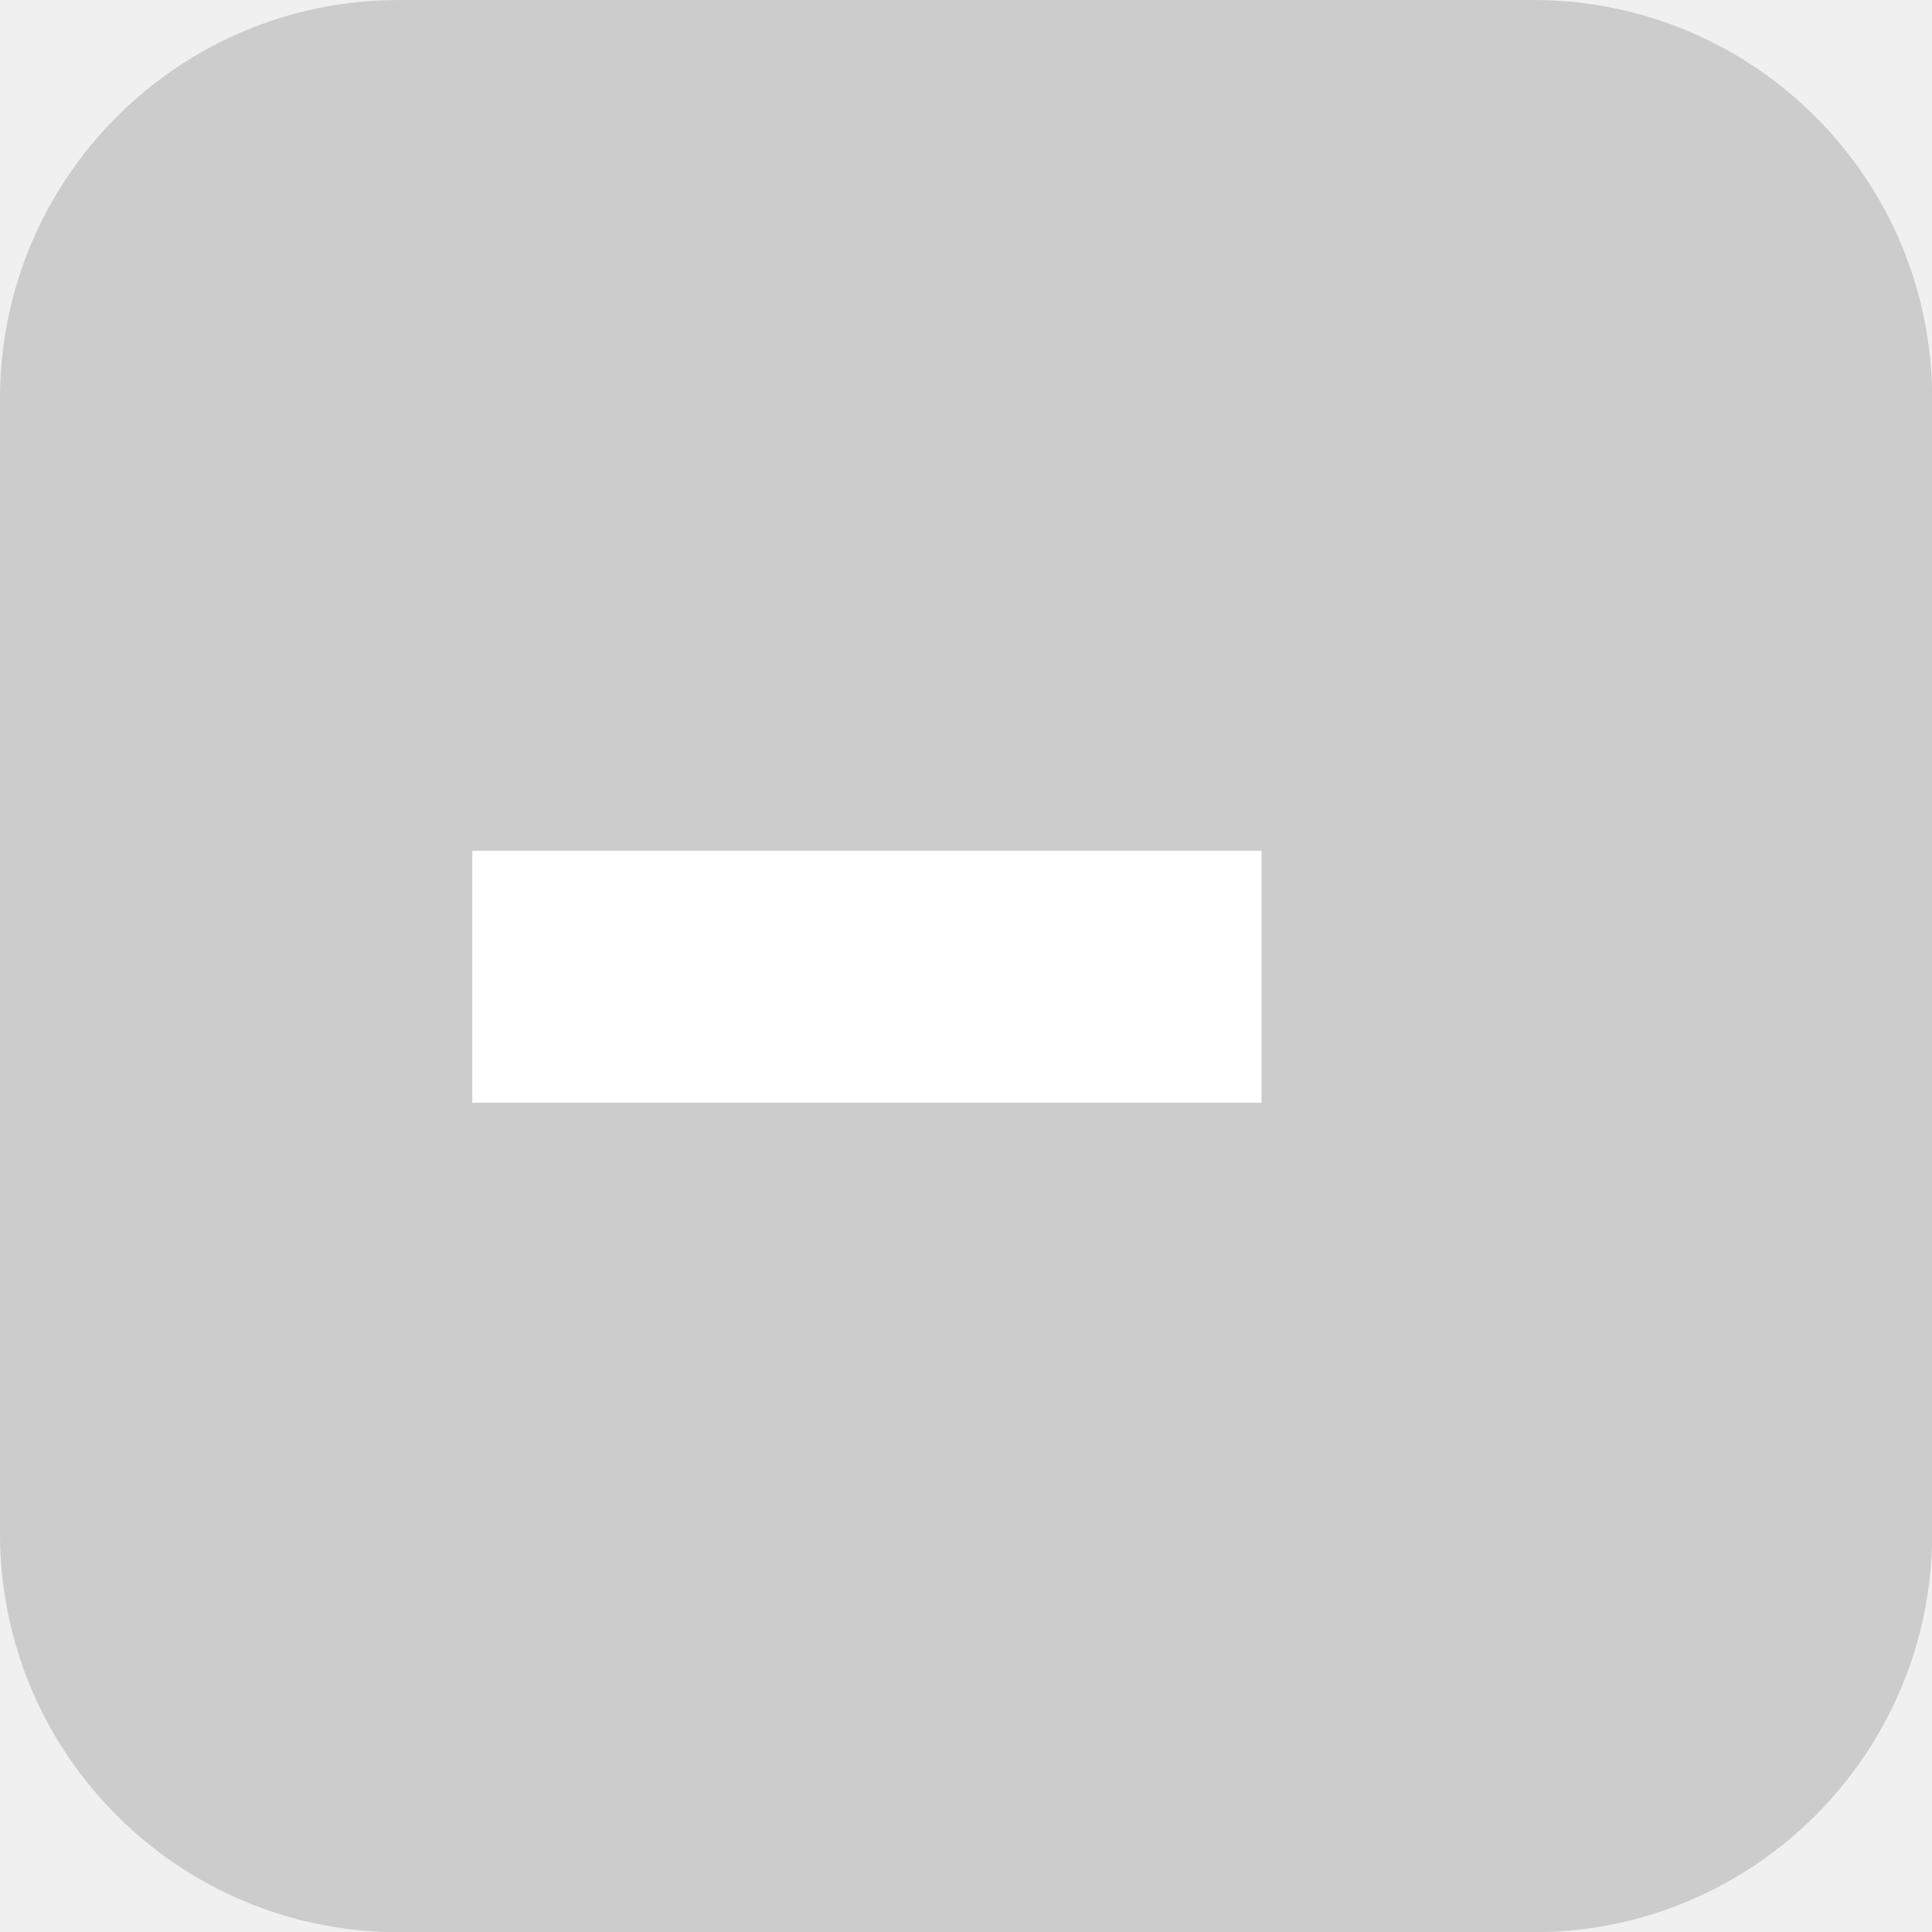
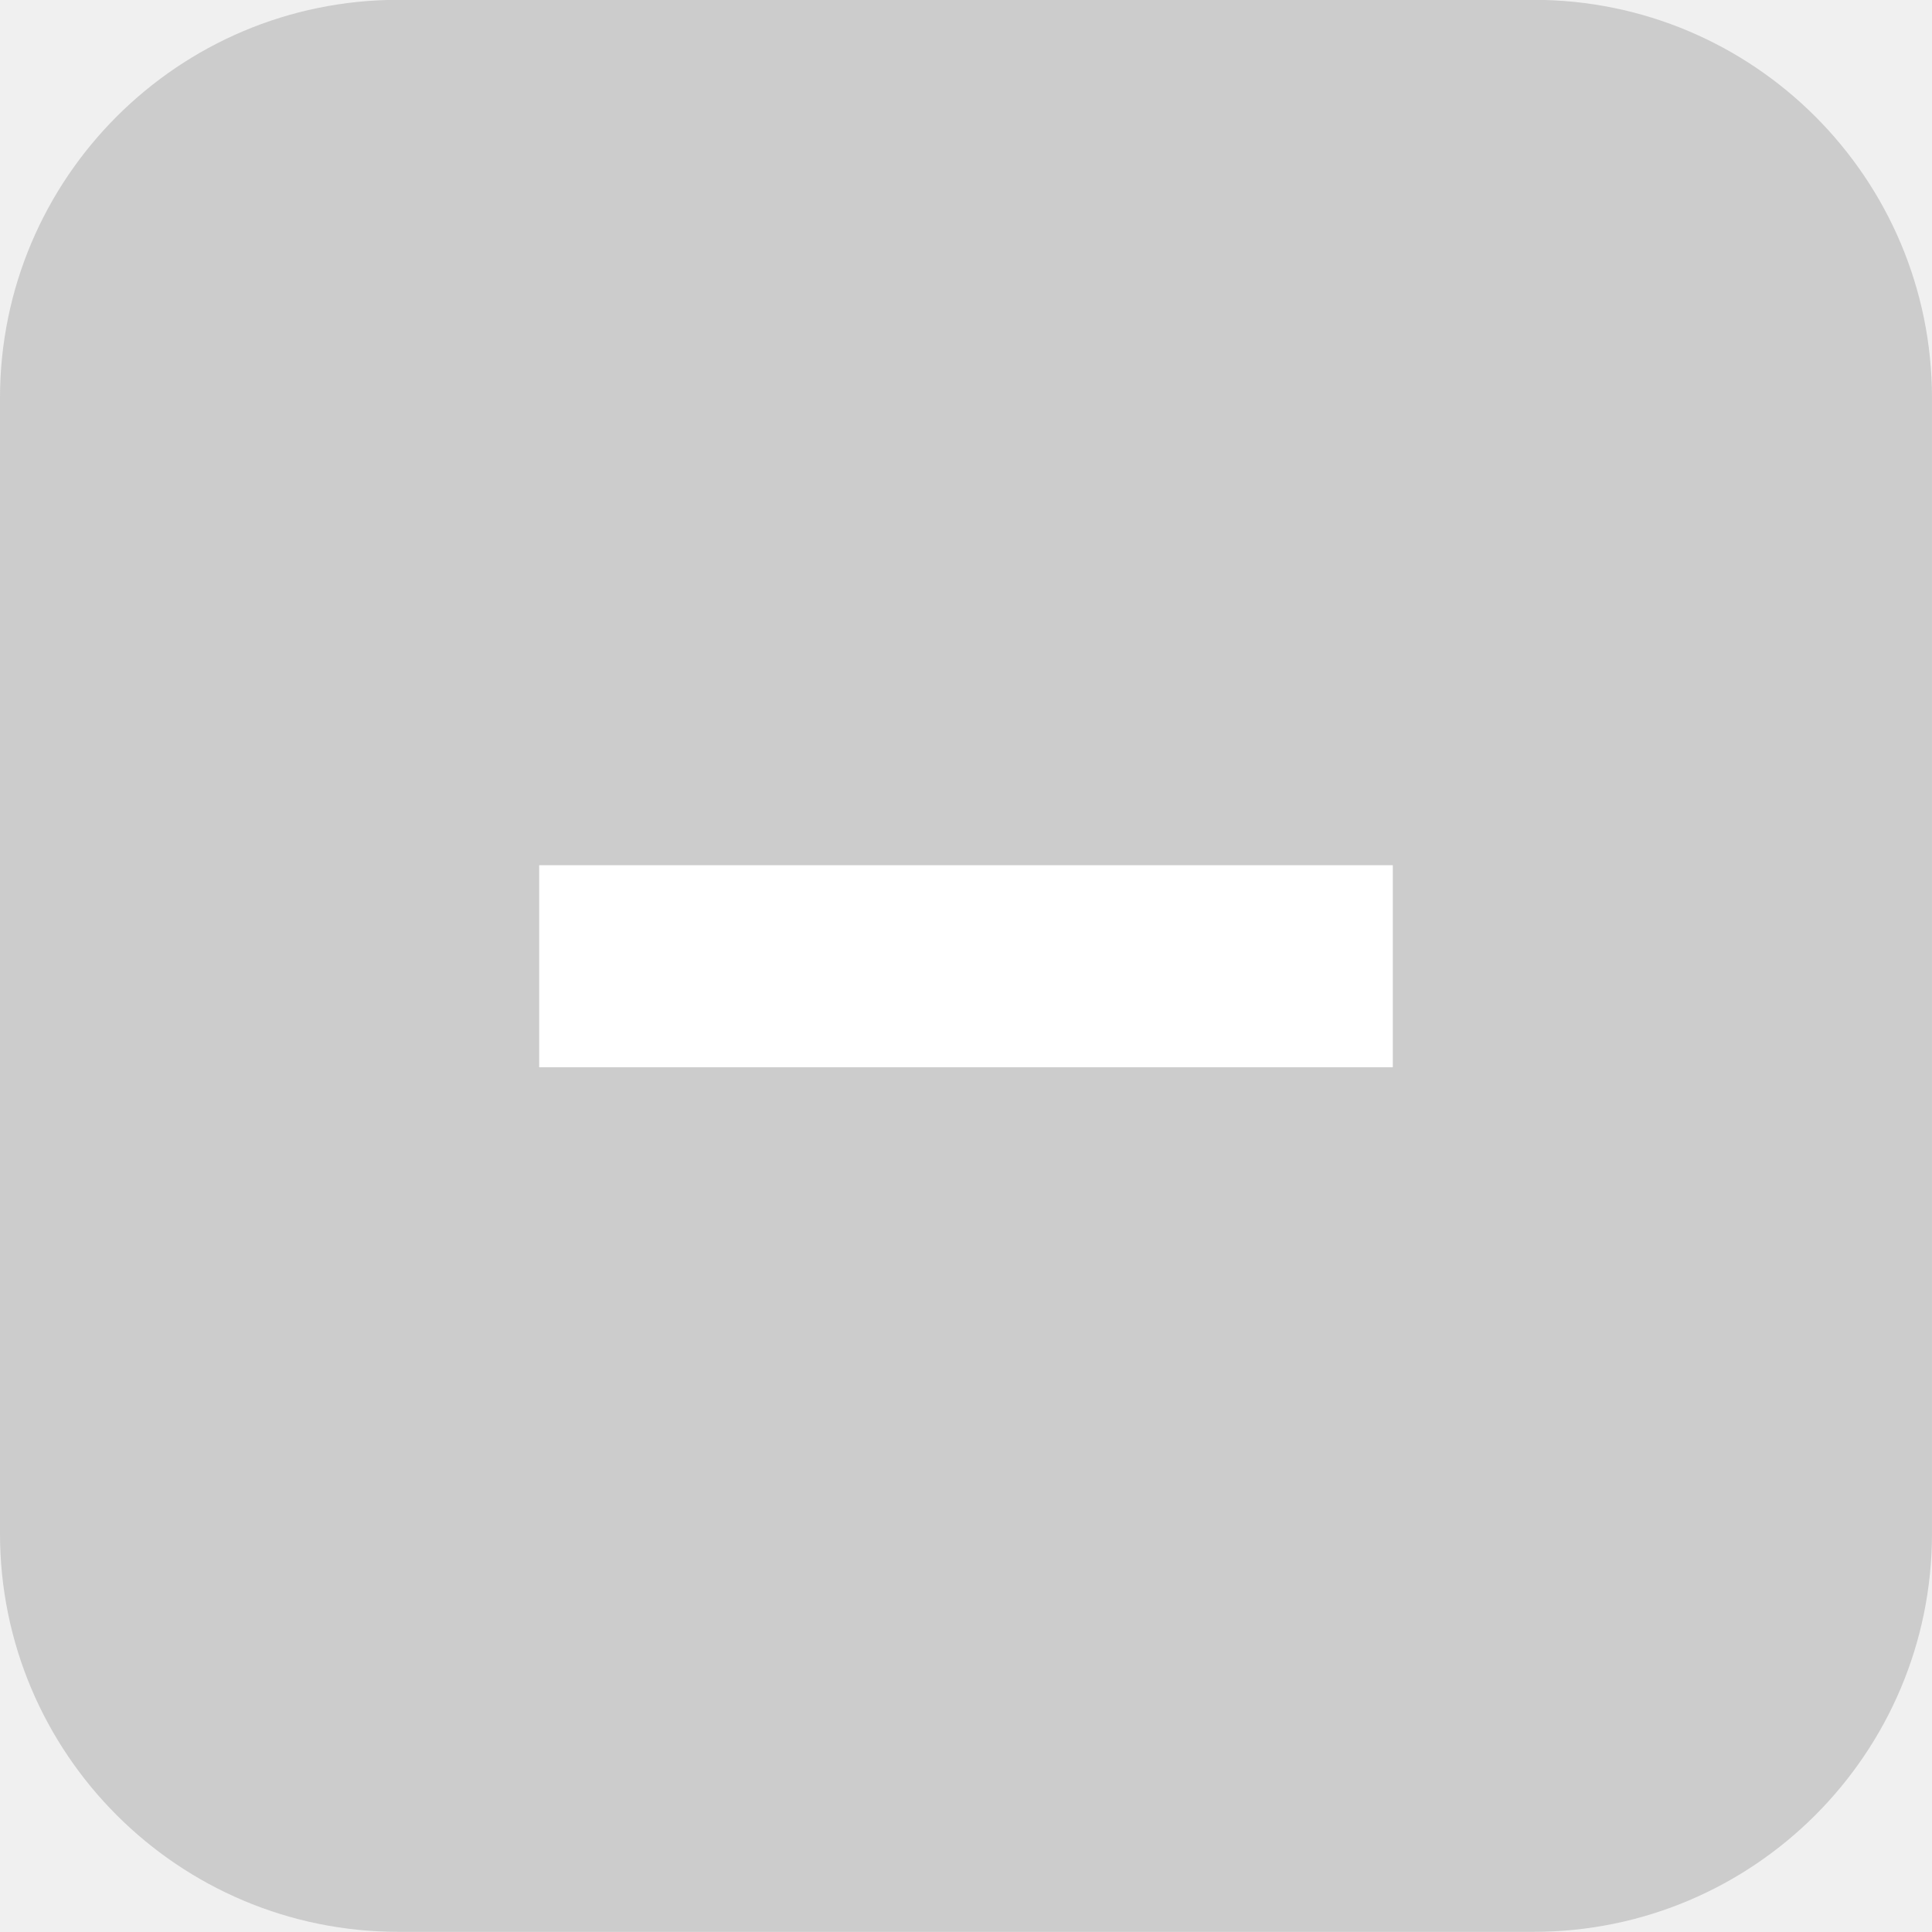
<svg xmlns="http://www.w3.org/2000/svg" width="18" height="18" viewBox="0 0 4.762 4.762" version="1.1" id="svg8">
  <defs id="defs2" />
  <g id="layer1" transform="translate(-20.81502,-139.6784)">
-     <g id="g869" transform="matrix(0.75,0,0,0.75,5.203756,36.11023)">
-       <rect style="opacity:1;fill:#cccccc;fill-opacity:1;stroke:none;stroke-width:0.082;stroke-miterlimit:4;stroke-dasharray:none" id="rect838" width="6.35" height="6.35" x="20.815" y="138.091" ry="1.31" />
-       <text id="text857" y="144.167" x="21.945" style="font-style:normal;font-variant:normal;font-weight:normal;font-stretch:normal;font-size:10.707px;line-height:1.25;font-family:Montserrat;-inkscape-font-specification:Montserrat;letter-spacing:0px;word-spacing:0px;fill:#ffffff;fill-opacity:1;stroke:none;stroke-width:0.618" xml:space="preserve">
-         <tspan style="fill:#ffffff;stroke-width:0.618" y="144.167" x="21.945" id="tspan855">-</tspan>
-       </text>
+     <g id="g828">
+       <rect style="opacity:1;fill:#cccccc;fill-opacity:1;stroke:none;stroke-width:0.061;stroke-miterlimit:4;stroke-dasharray:none" id="rect838" width="4.762" height="4.762" x="20.815" y="139.678" ry="0.982" />
+       <g id="text857" style="font-style:normal;font-variant:normal;font-weight:normal;font-stretch:normal;font-size:8.03px;line-height:1.25;font-family:Montserrat;-inkscape-font-specification:Montserrat;letter-spacing:0px;word-spacing:0px;fill:#ffffff;fill-opacity:1;stroke:none;stroke-width:0.463" aria-label="-">
+         <path id="path822" style="fill:#ffffff;stroke-width:0.463" d="m 22.144,141.811 h 2.104 v 0.498 h -2.104 z" />
+       </g>
    </g>
  </g>
</svg>
